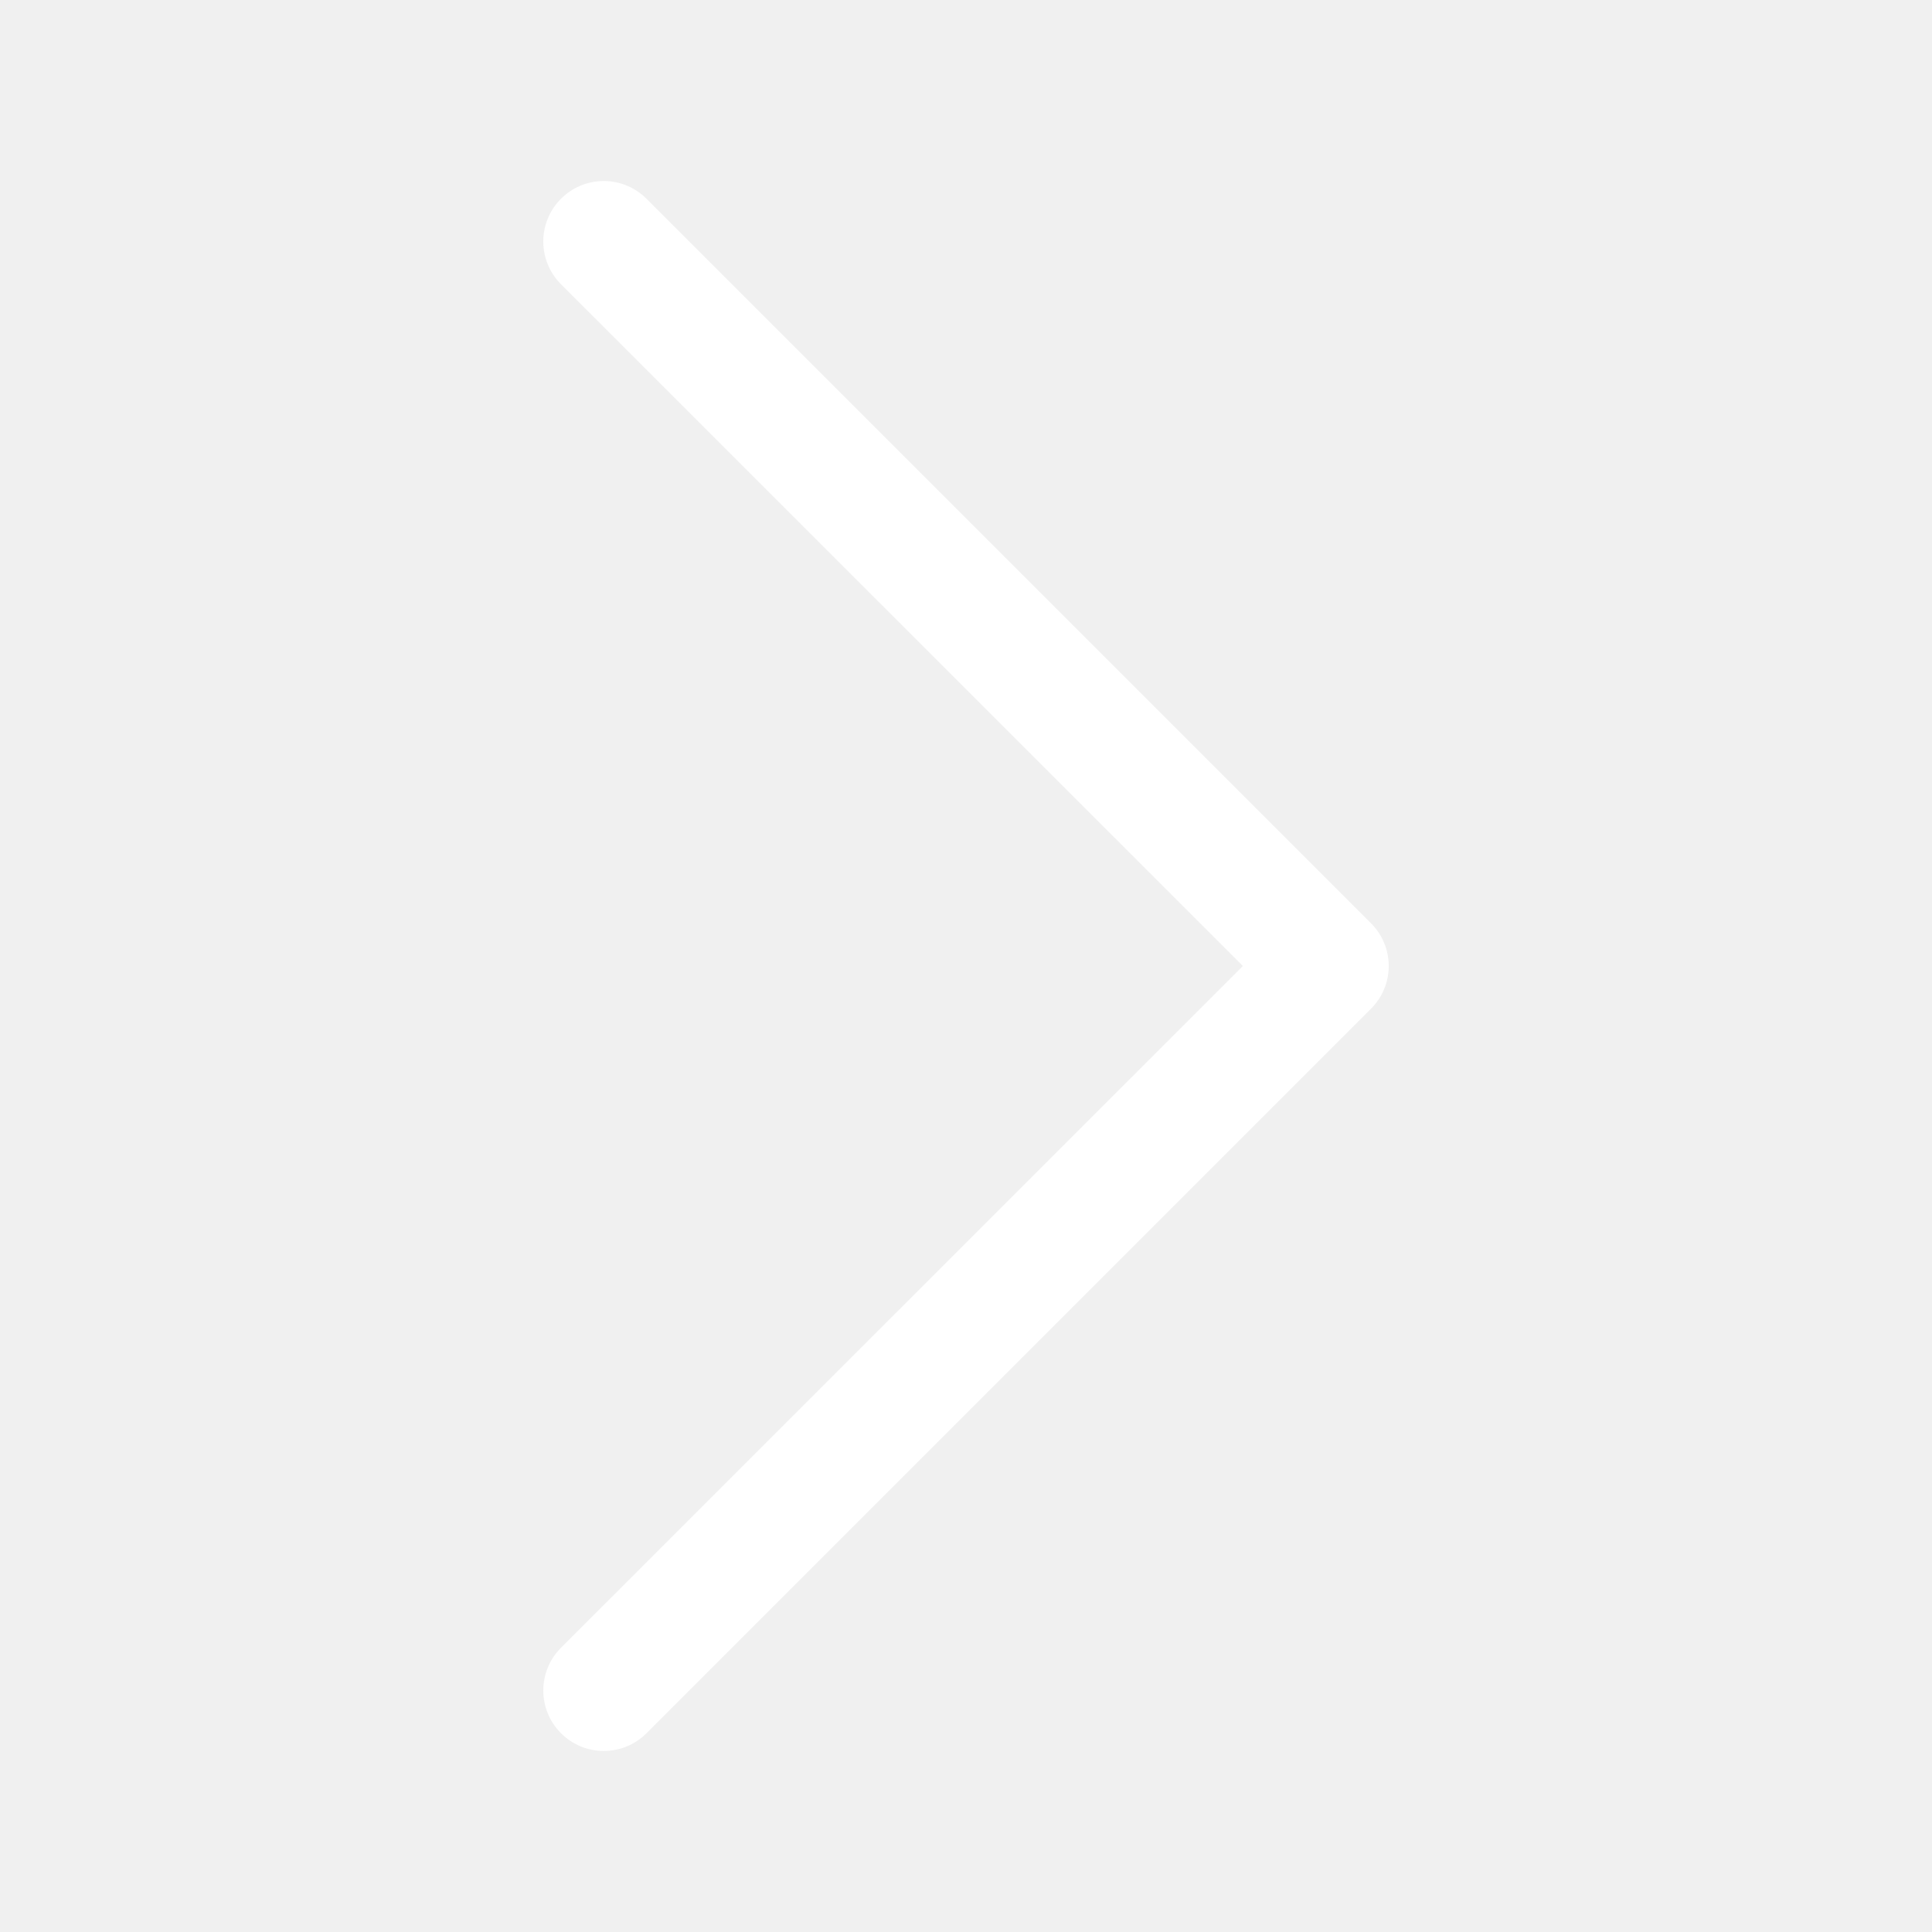
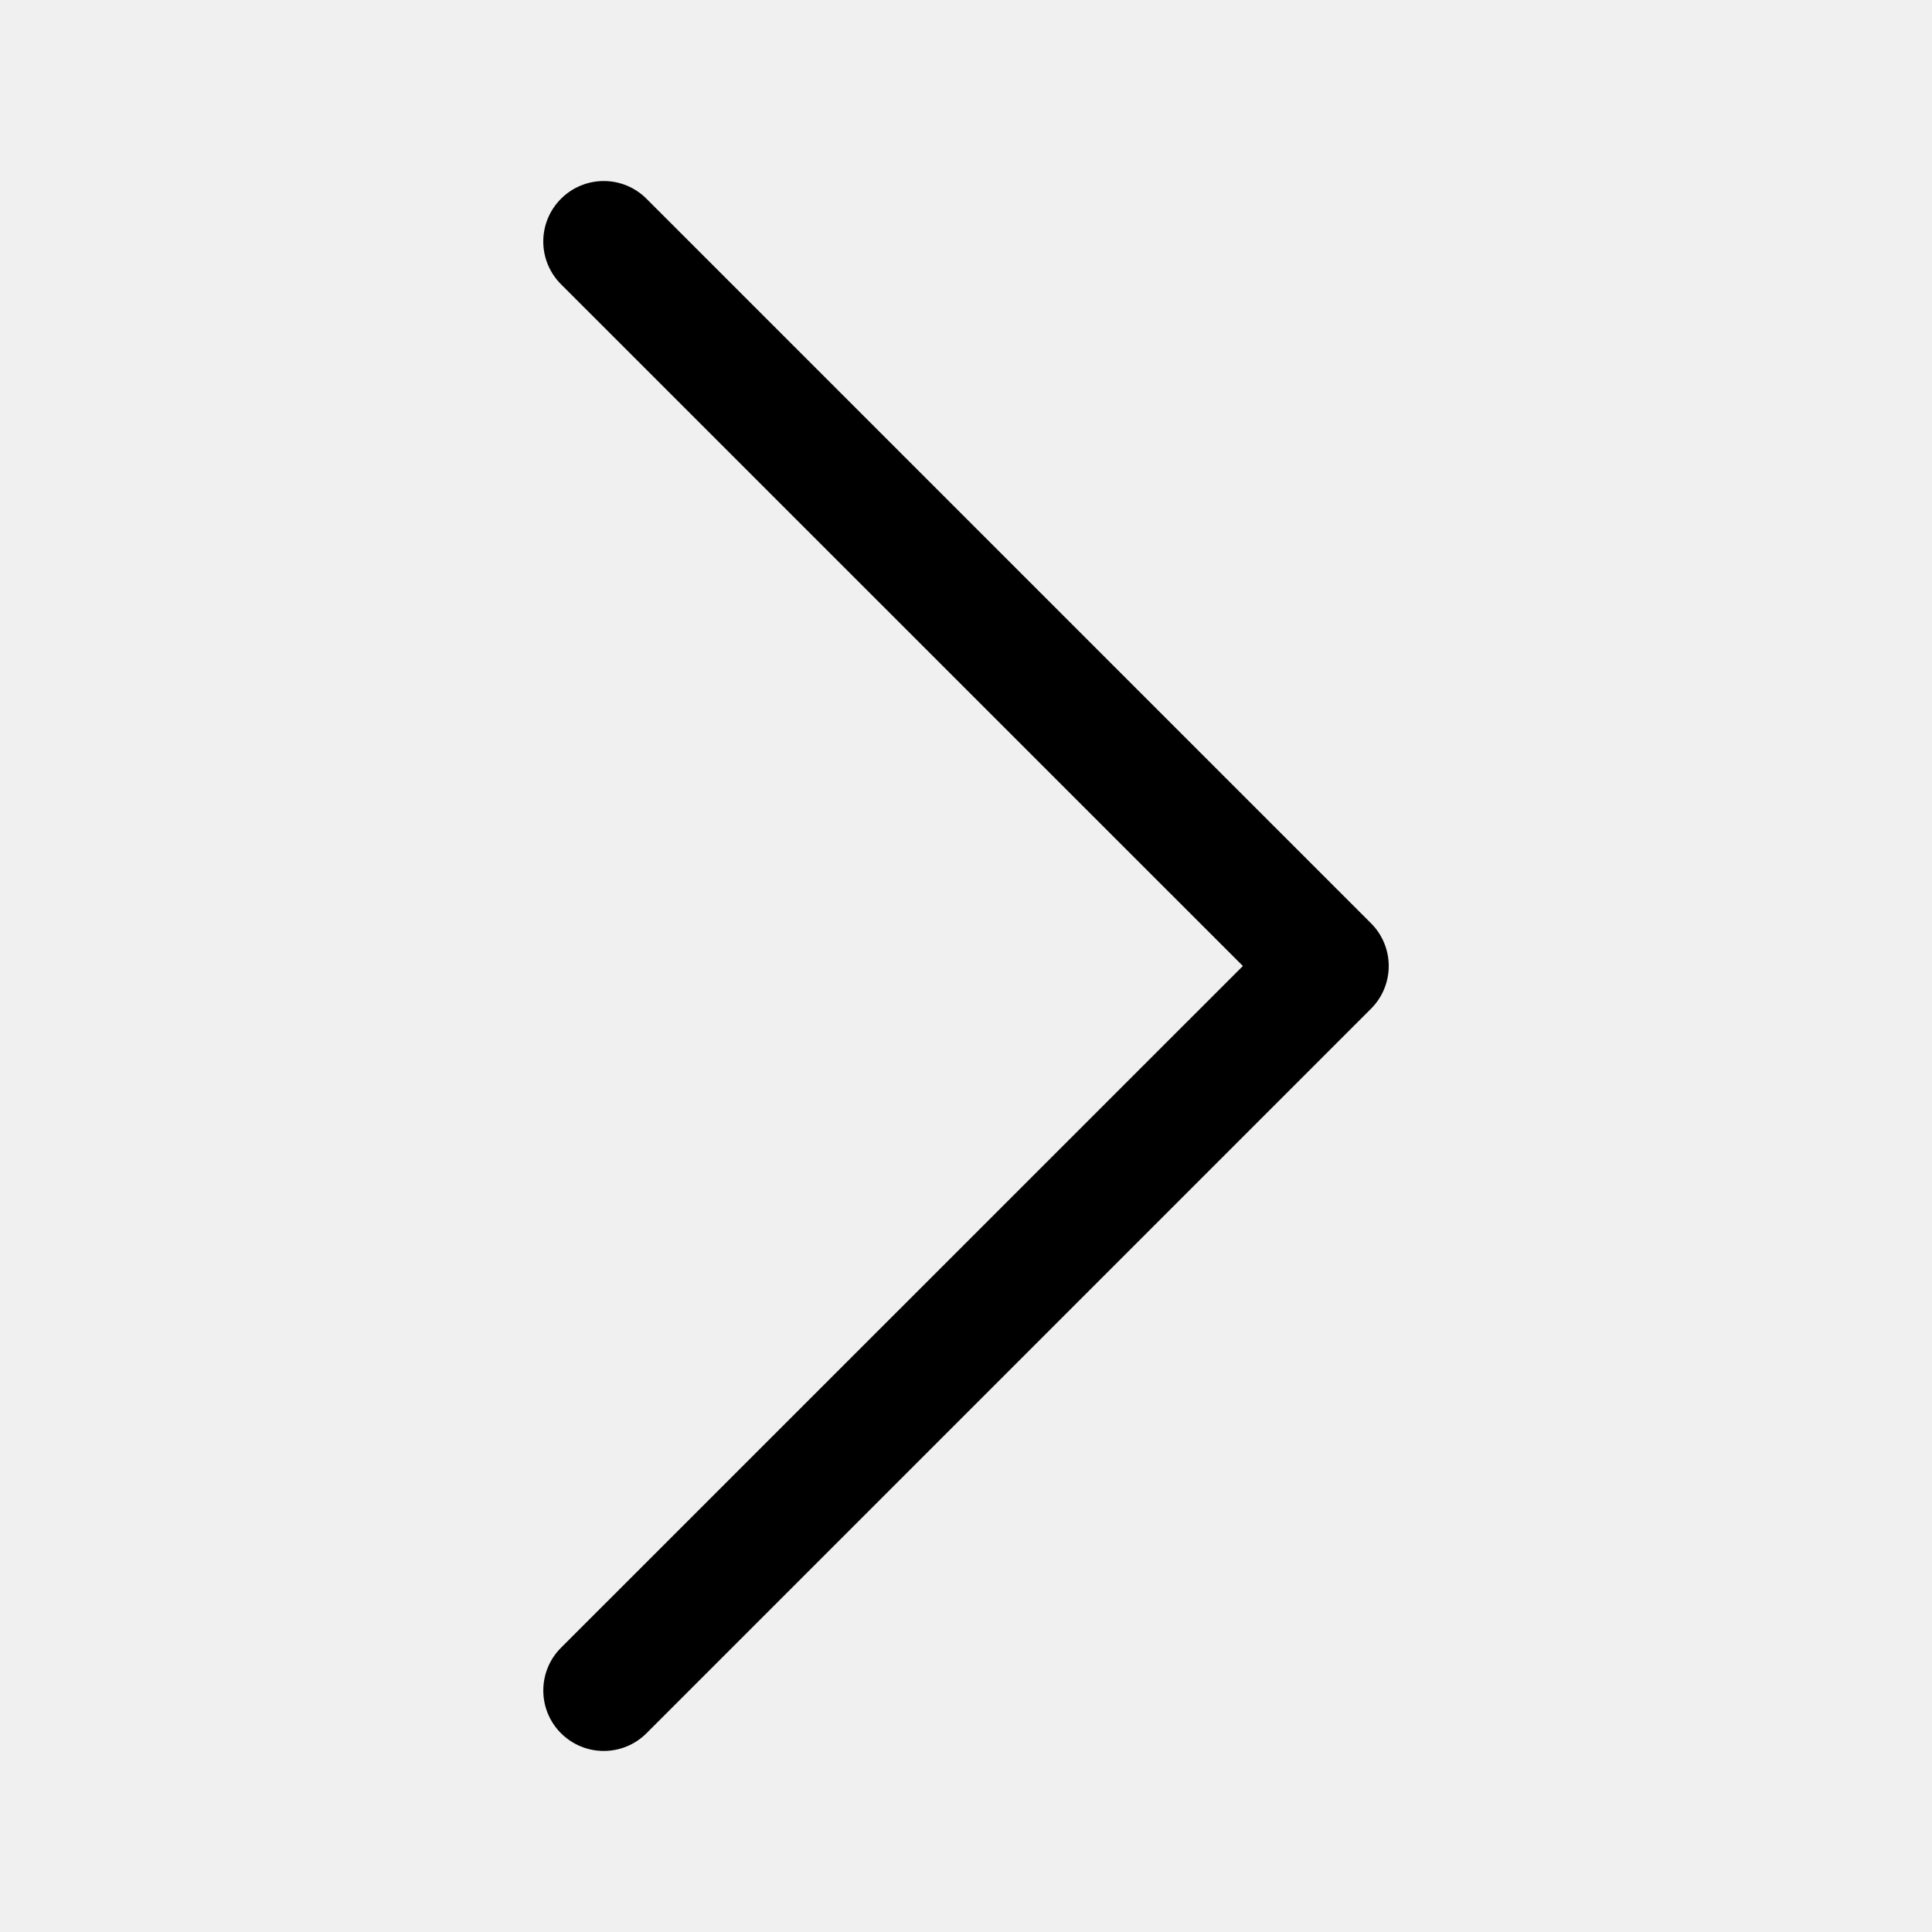
- <svg xmlns="http://www.w3.org/2000/svg" width="16" height="16" fill="white" class="bi bi-chevron-right" viewBox="0 0 16 16">
+ <svg xmlns="http://www.w3.org/2000/svg" width="16" height="16" fill="currentColor" class="bi bi-chevron-right" viewBox="0 0 16 16">
  <path fill-rule="evenodd" d="M4.646 1.646a.5.5 0 0 1 .708 0l6 6a.5.5 0 0 1 0 .708l-6 6a.5.5 0 0 1-.708-.708L10.293 8 4.646 2.354a.5.5 0 0 1 0-.708z" />
</svg>
